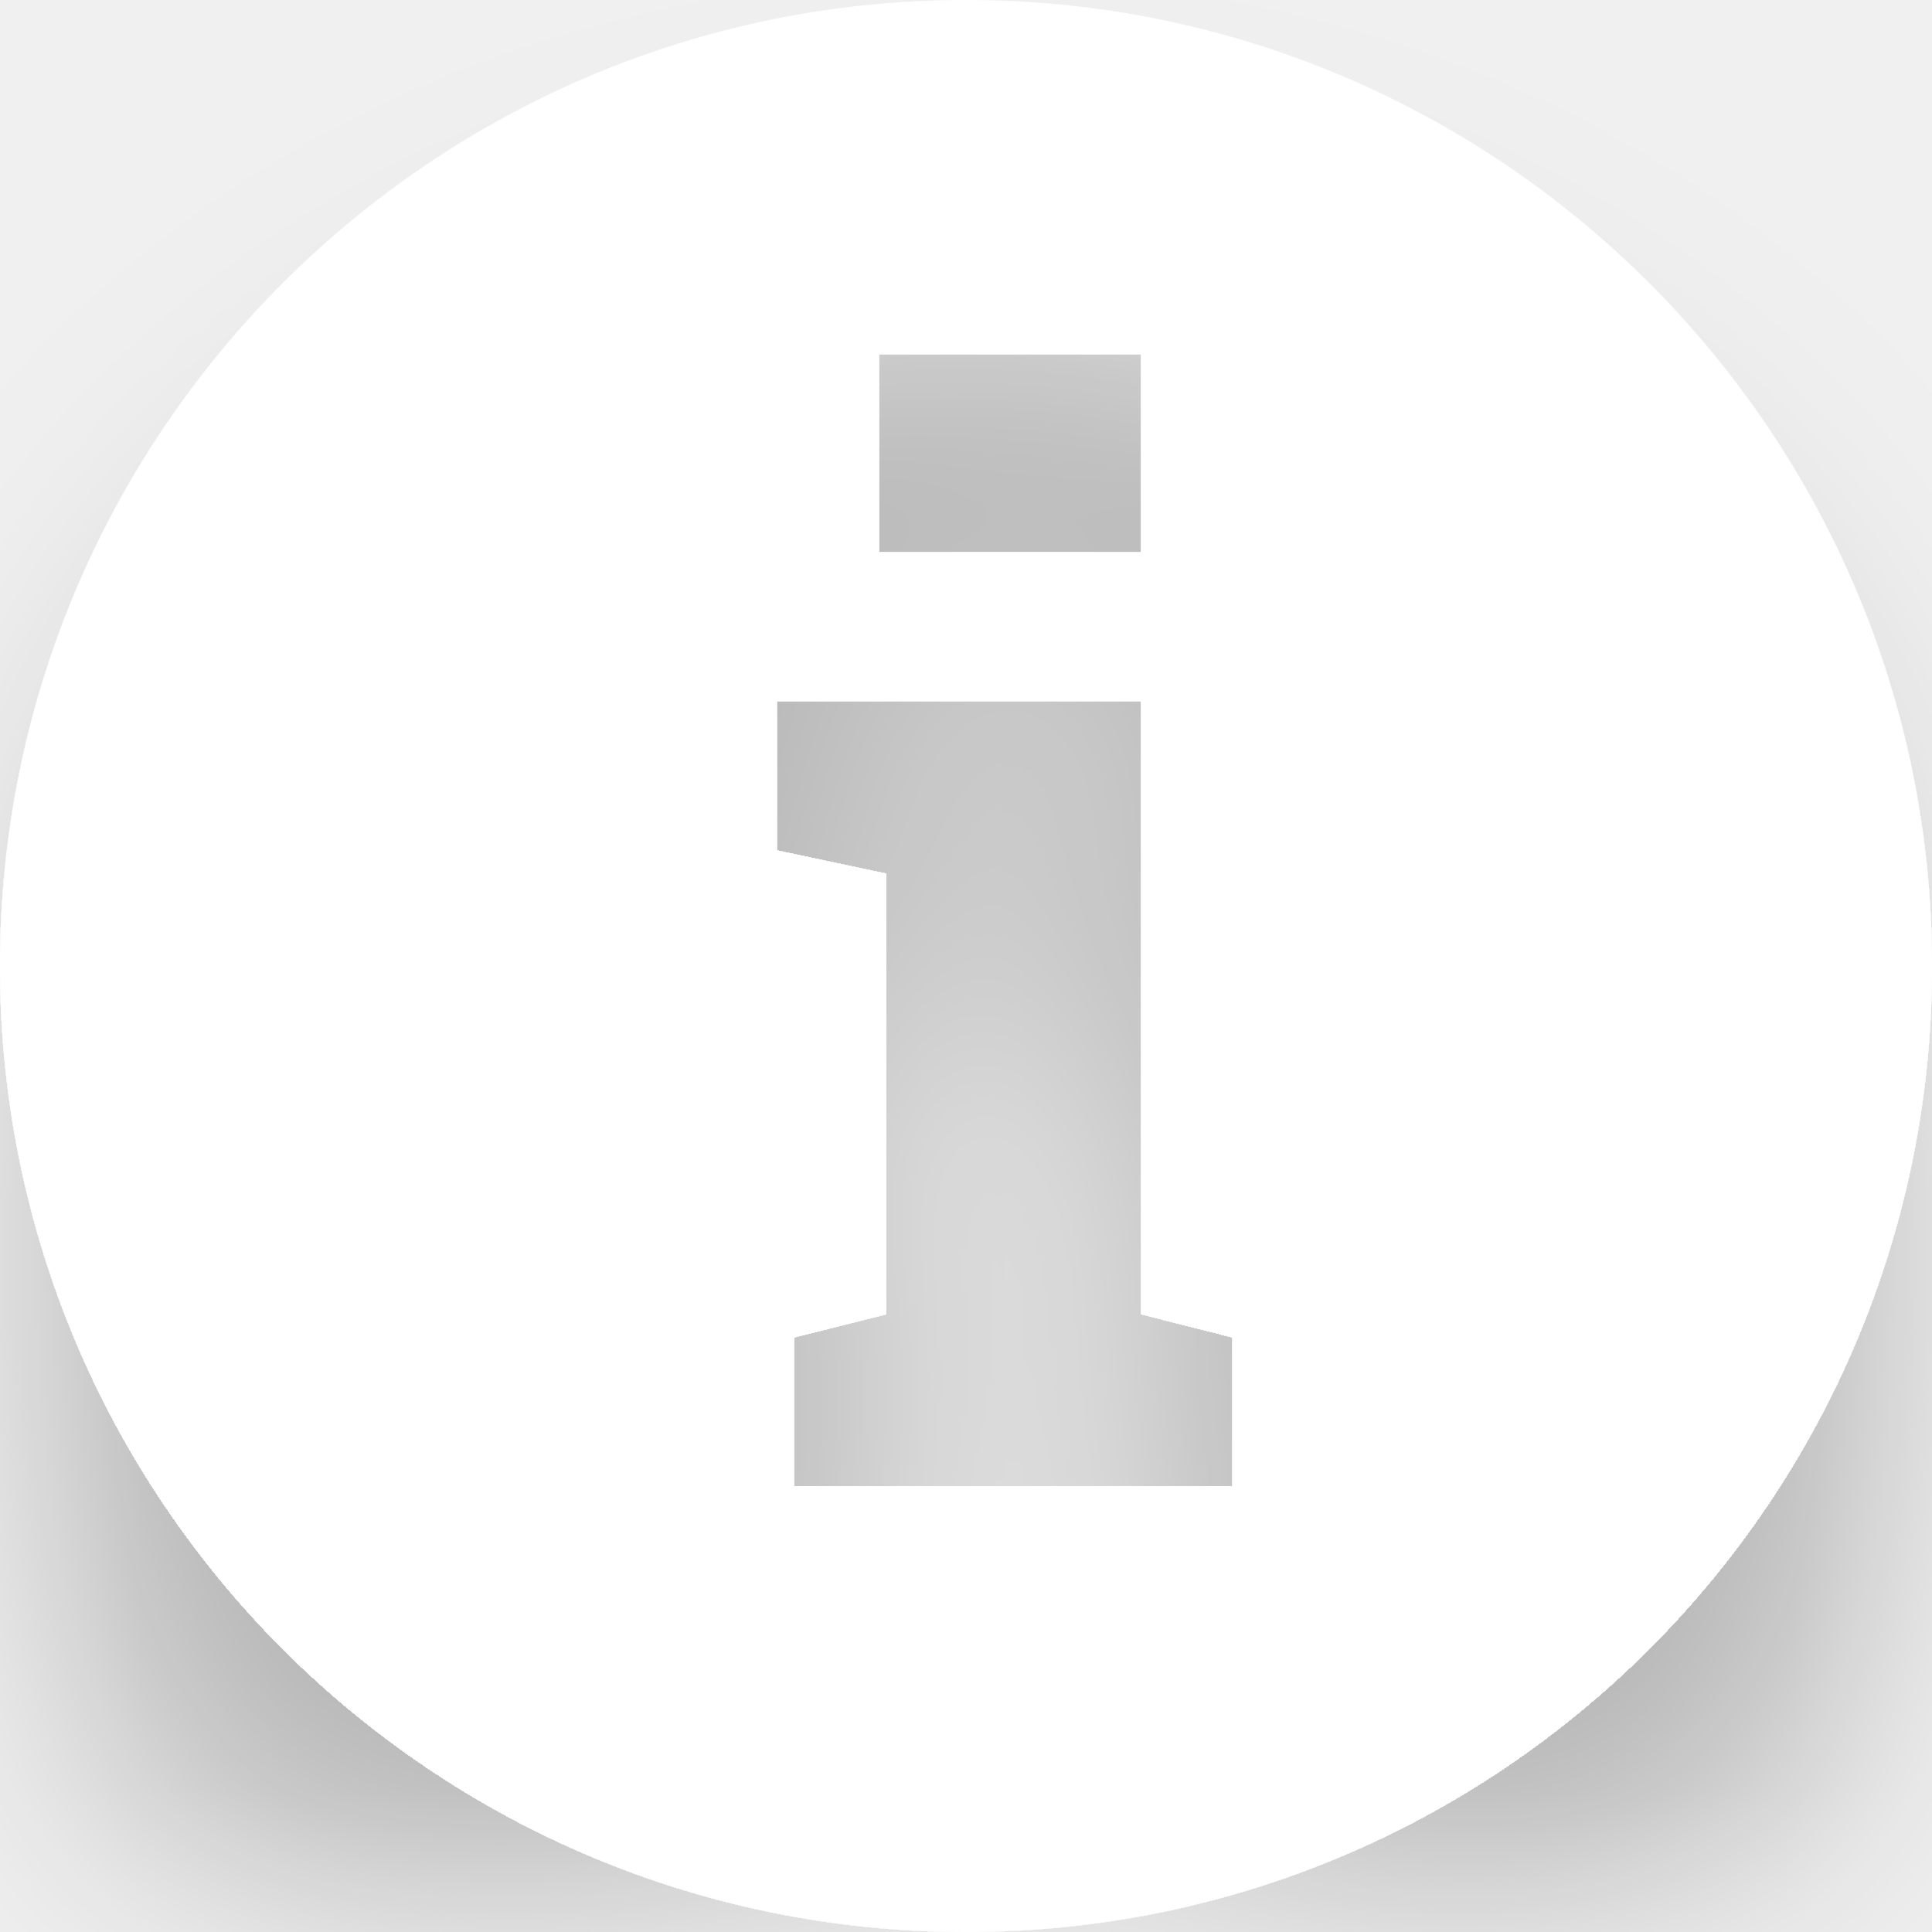
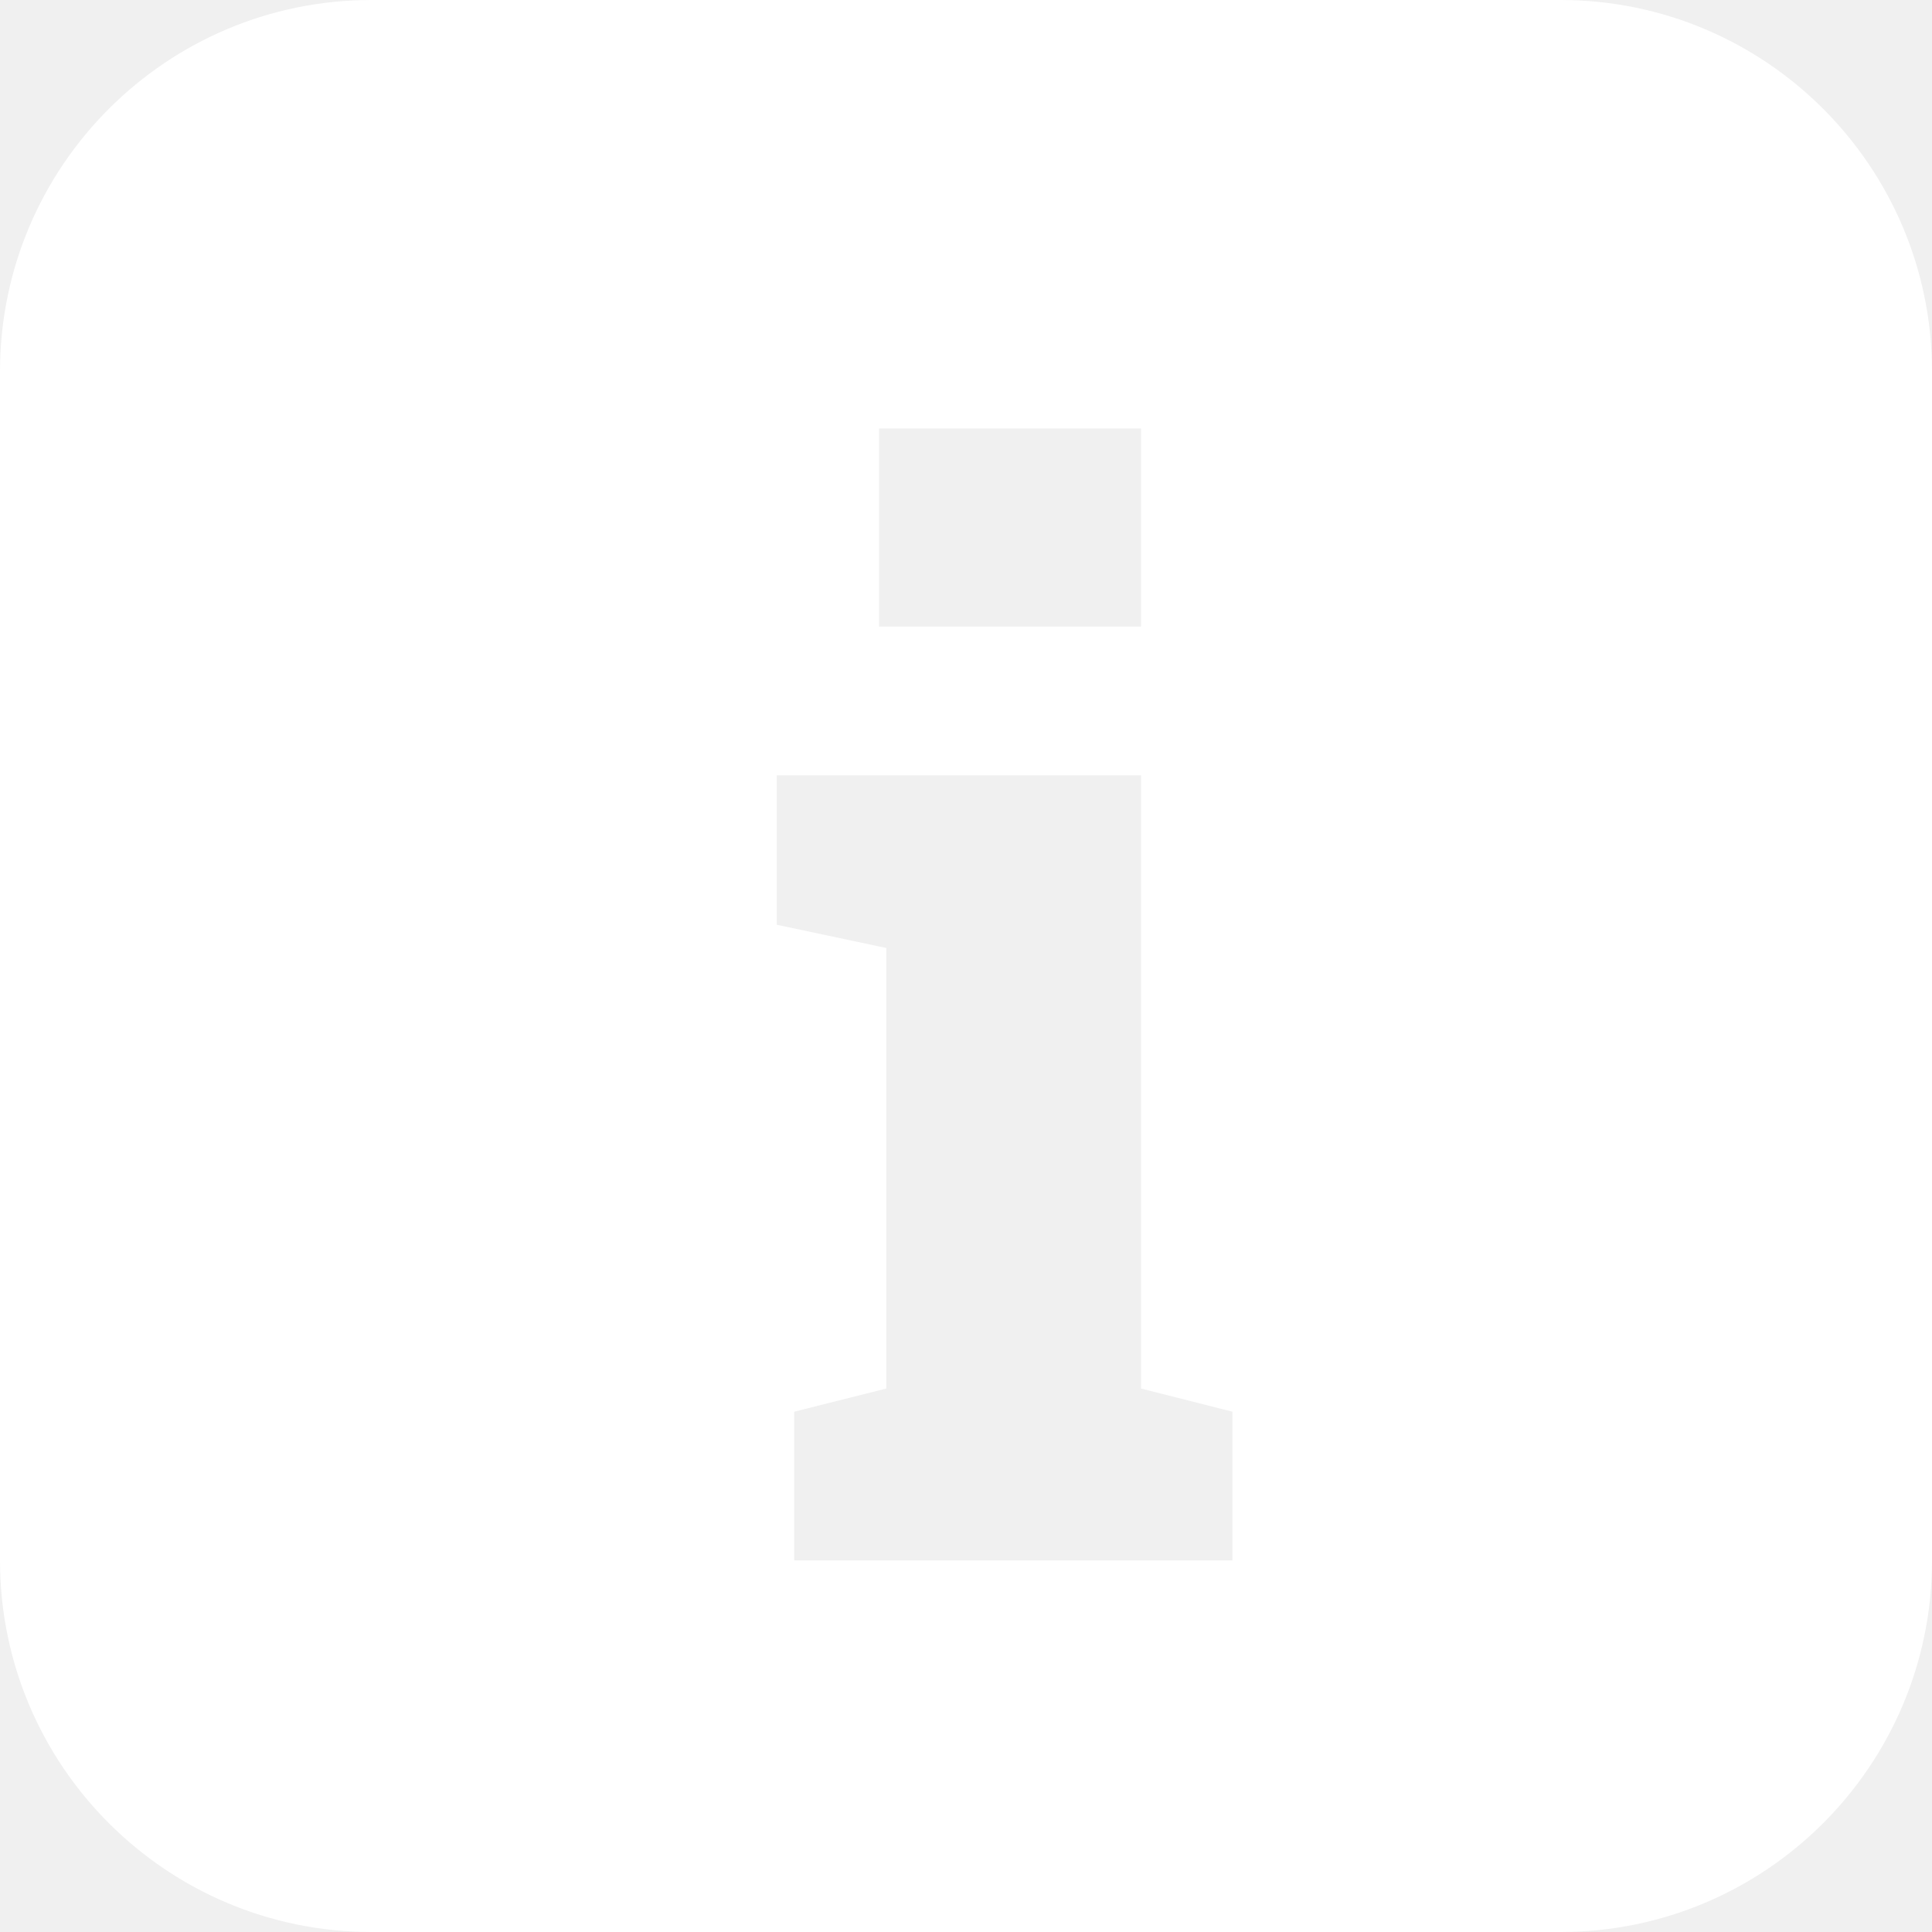
- <svg xmlns="http://www.w3.org/2000/svg" width="26" height="26" viewBox="0 0 26 26" fill="none">
-   <g filter="url(#filter0_d_24_620)">
-     <path fill-rule="evenodd" clip-rule="evenodd" d="M13 26C20.18 26 26 20.18 26 13C26 5.82 20.18 0 13 0C5.82 0 0 5.82 0 13C0 20.18 5.82 26 13 26ZM10.688 17.998V20H16.586V17.998L15.355 17.686V9.434H10.453V11.445L11.928 11.758V17.686L10.688 17.998ZM11.83 4.766V7.432H15.355V4.766H11.83Z" fill="white" />
-   </g>
-   <defs>
-     <filter id="filter0_d_24_620" x="-4" y="0" width="34" height="34" filterUnits="userSpaceOnUse" color-interpolation-filters="sRGB">
-       <feFlood flood-opacity="0" result="BackgroundImageFix" />
-       <feColorMatrix in="SourceAlpha" type="matrix" values="0 0 0 0 0 0 0 0 0 0 0 0 0 0 0 0 0 0 127 0" result="hardAlpha" />
-       <feOffset dy="4" />
-       <feGaussianBlur stdDeviation="2" />
-       <feComposite in2="hardAlpha" operator="out" />
-       <feColorMatrix type="matrix" values="0 0 0 0 0 0 0 0 0 0 0 0 0 0 0 0 0 0 0.25 0" />
-       <feBlend mode="normal" in2="BackgroundImageFix" result="effect1_dropShadow_24_620" />
-       <feBlend mode="normal" in="SourceGraphic" in2="effect1_dropShadow_24_620" result="shape" />
-     </filter>
-   </defs>
+ <svg xmlns="http://www.w3.org/2000/svg" viewBox="0 0 26 26" fill="none">
+   <path fill-rule="evenodd" clip-rule="evenodd" d="M5 0C2.239 0 0 2.239 0 5V21C0 23.761 2.239 26 5 26H21C23.762 26 26 23.761 26 21V5C26 2.239 23.762 0 21 0H5ZM10.688 18.998V21H16.586V18.998L15.355 18.686V10.434H10.453V12.445L11.928 12.758V18.686L10.688 18.998ZM11.83 5.766V8.432H15.355V5.766H11.83Z" fill="white" />
</svg>
